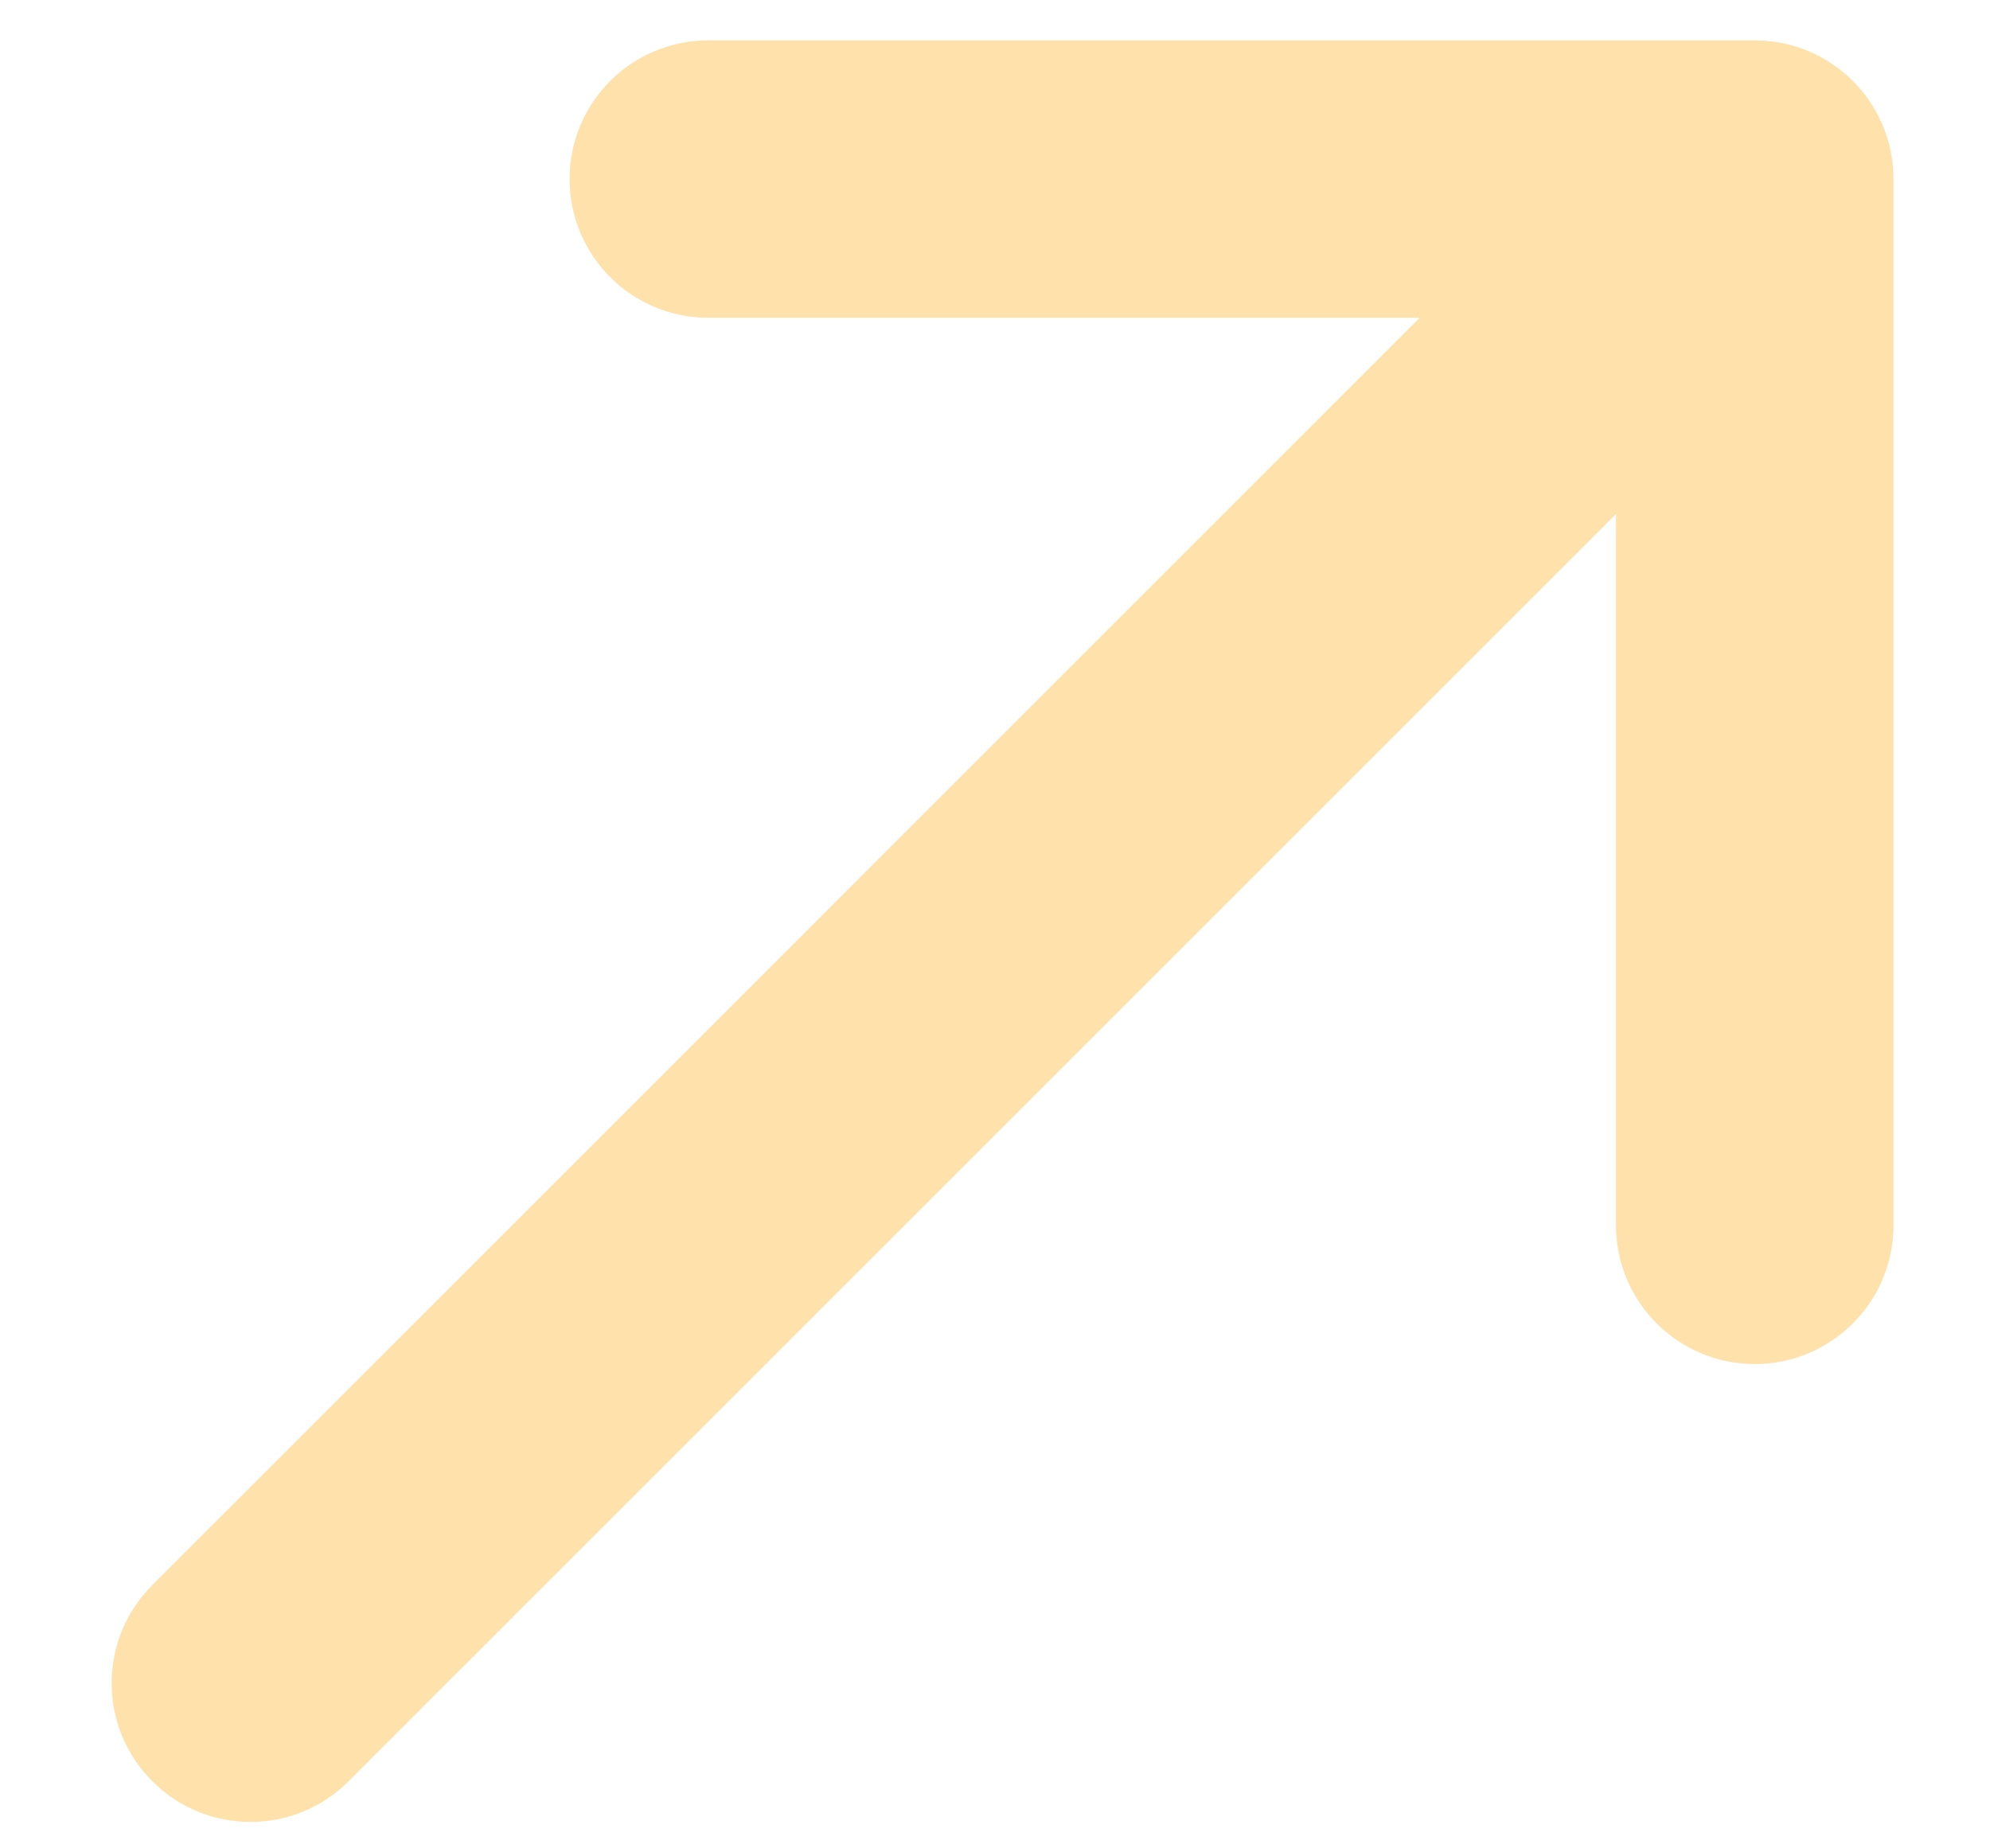
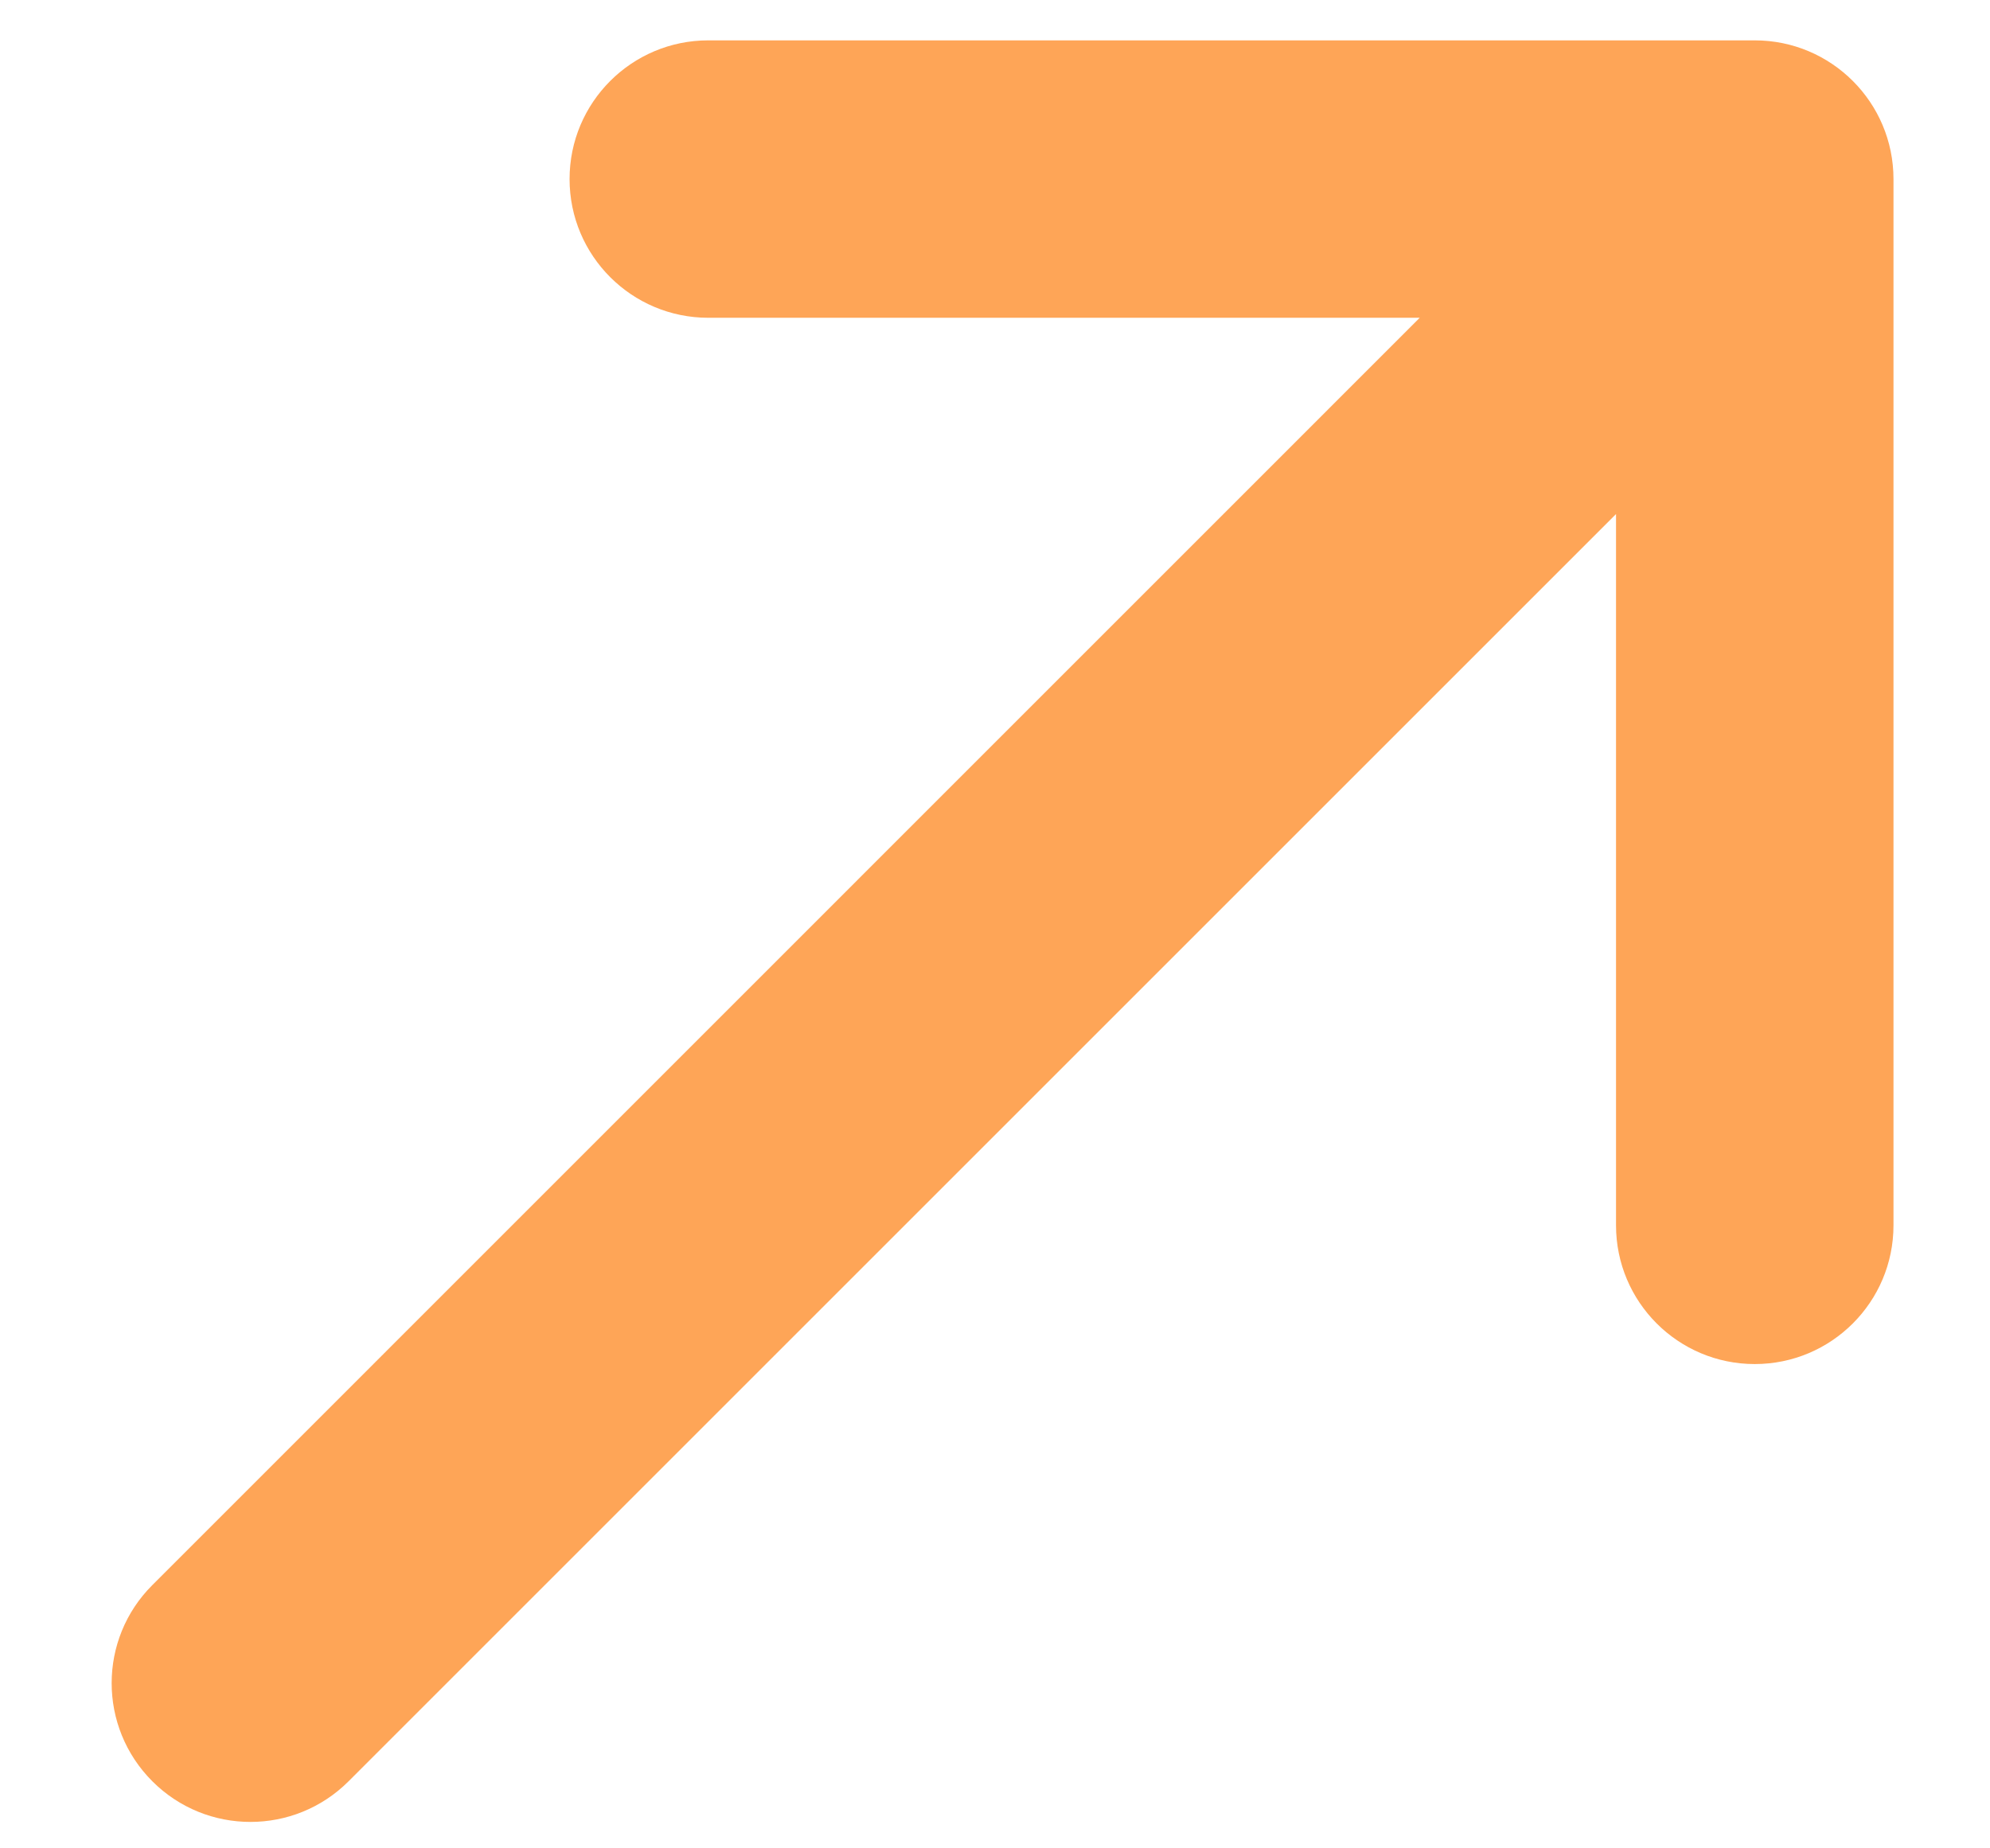
<svg xmlns="http://www.w3.org/2000/svg" width="14" height="13" viewBox="0 0 14 13" fill="none">
-   <path d="M4.983 2.236C4.444 2.236 4.007 1.799 4.007 1.26C4.007 0.721 4.444 0.284 4.983 0.284L12.345 0.284C12.884 0.284 13.321 0.721 13.321 1.26L13.321 8.622C13.321 9.161 12.884 9.598 12.345 9.598C11.806 9.598 11.369 9.161 11.369 8.622L11.369 3.617L2.452 12.534C2.071 12.915 1.453 12.915 1.072 12.534C0.69 12.152 0.69 11.534 1.072 11.153L9.988 2.236L4.983 2.236Z" fill="#FFE1AB" />
+   <path d="M4.983 2.236C4.444 2.236 4.007 1.799 4.007 1.26C4.007 0.721 4.444 0.284 4.983 0.284L12.345 0.284C12.884 0.284 13.321 0.721 13.321 1.26L13.321 8.622C13.321 9.161 12.884 9.598 12.345 9.598C11.806 9.598 11.369 9.161 11.369 8.622L11.369 3.617L2.452 12.534C2.071 12.915 1.453 12.915 1.072 12.534C0.69 12.152 0.69 11.534 1.072 11.153L9.988 2.236L4.983 2.236Z" fill="#FEA557" />
</svg>
